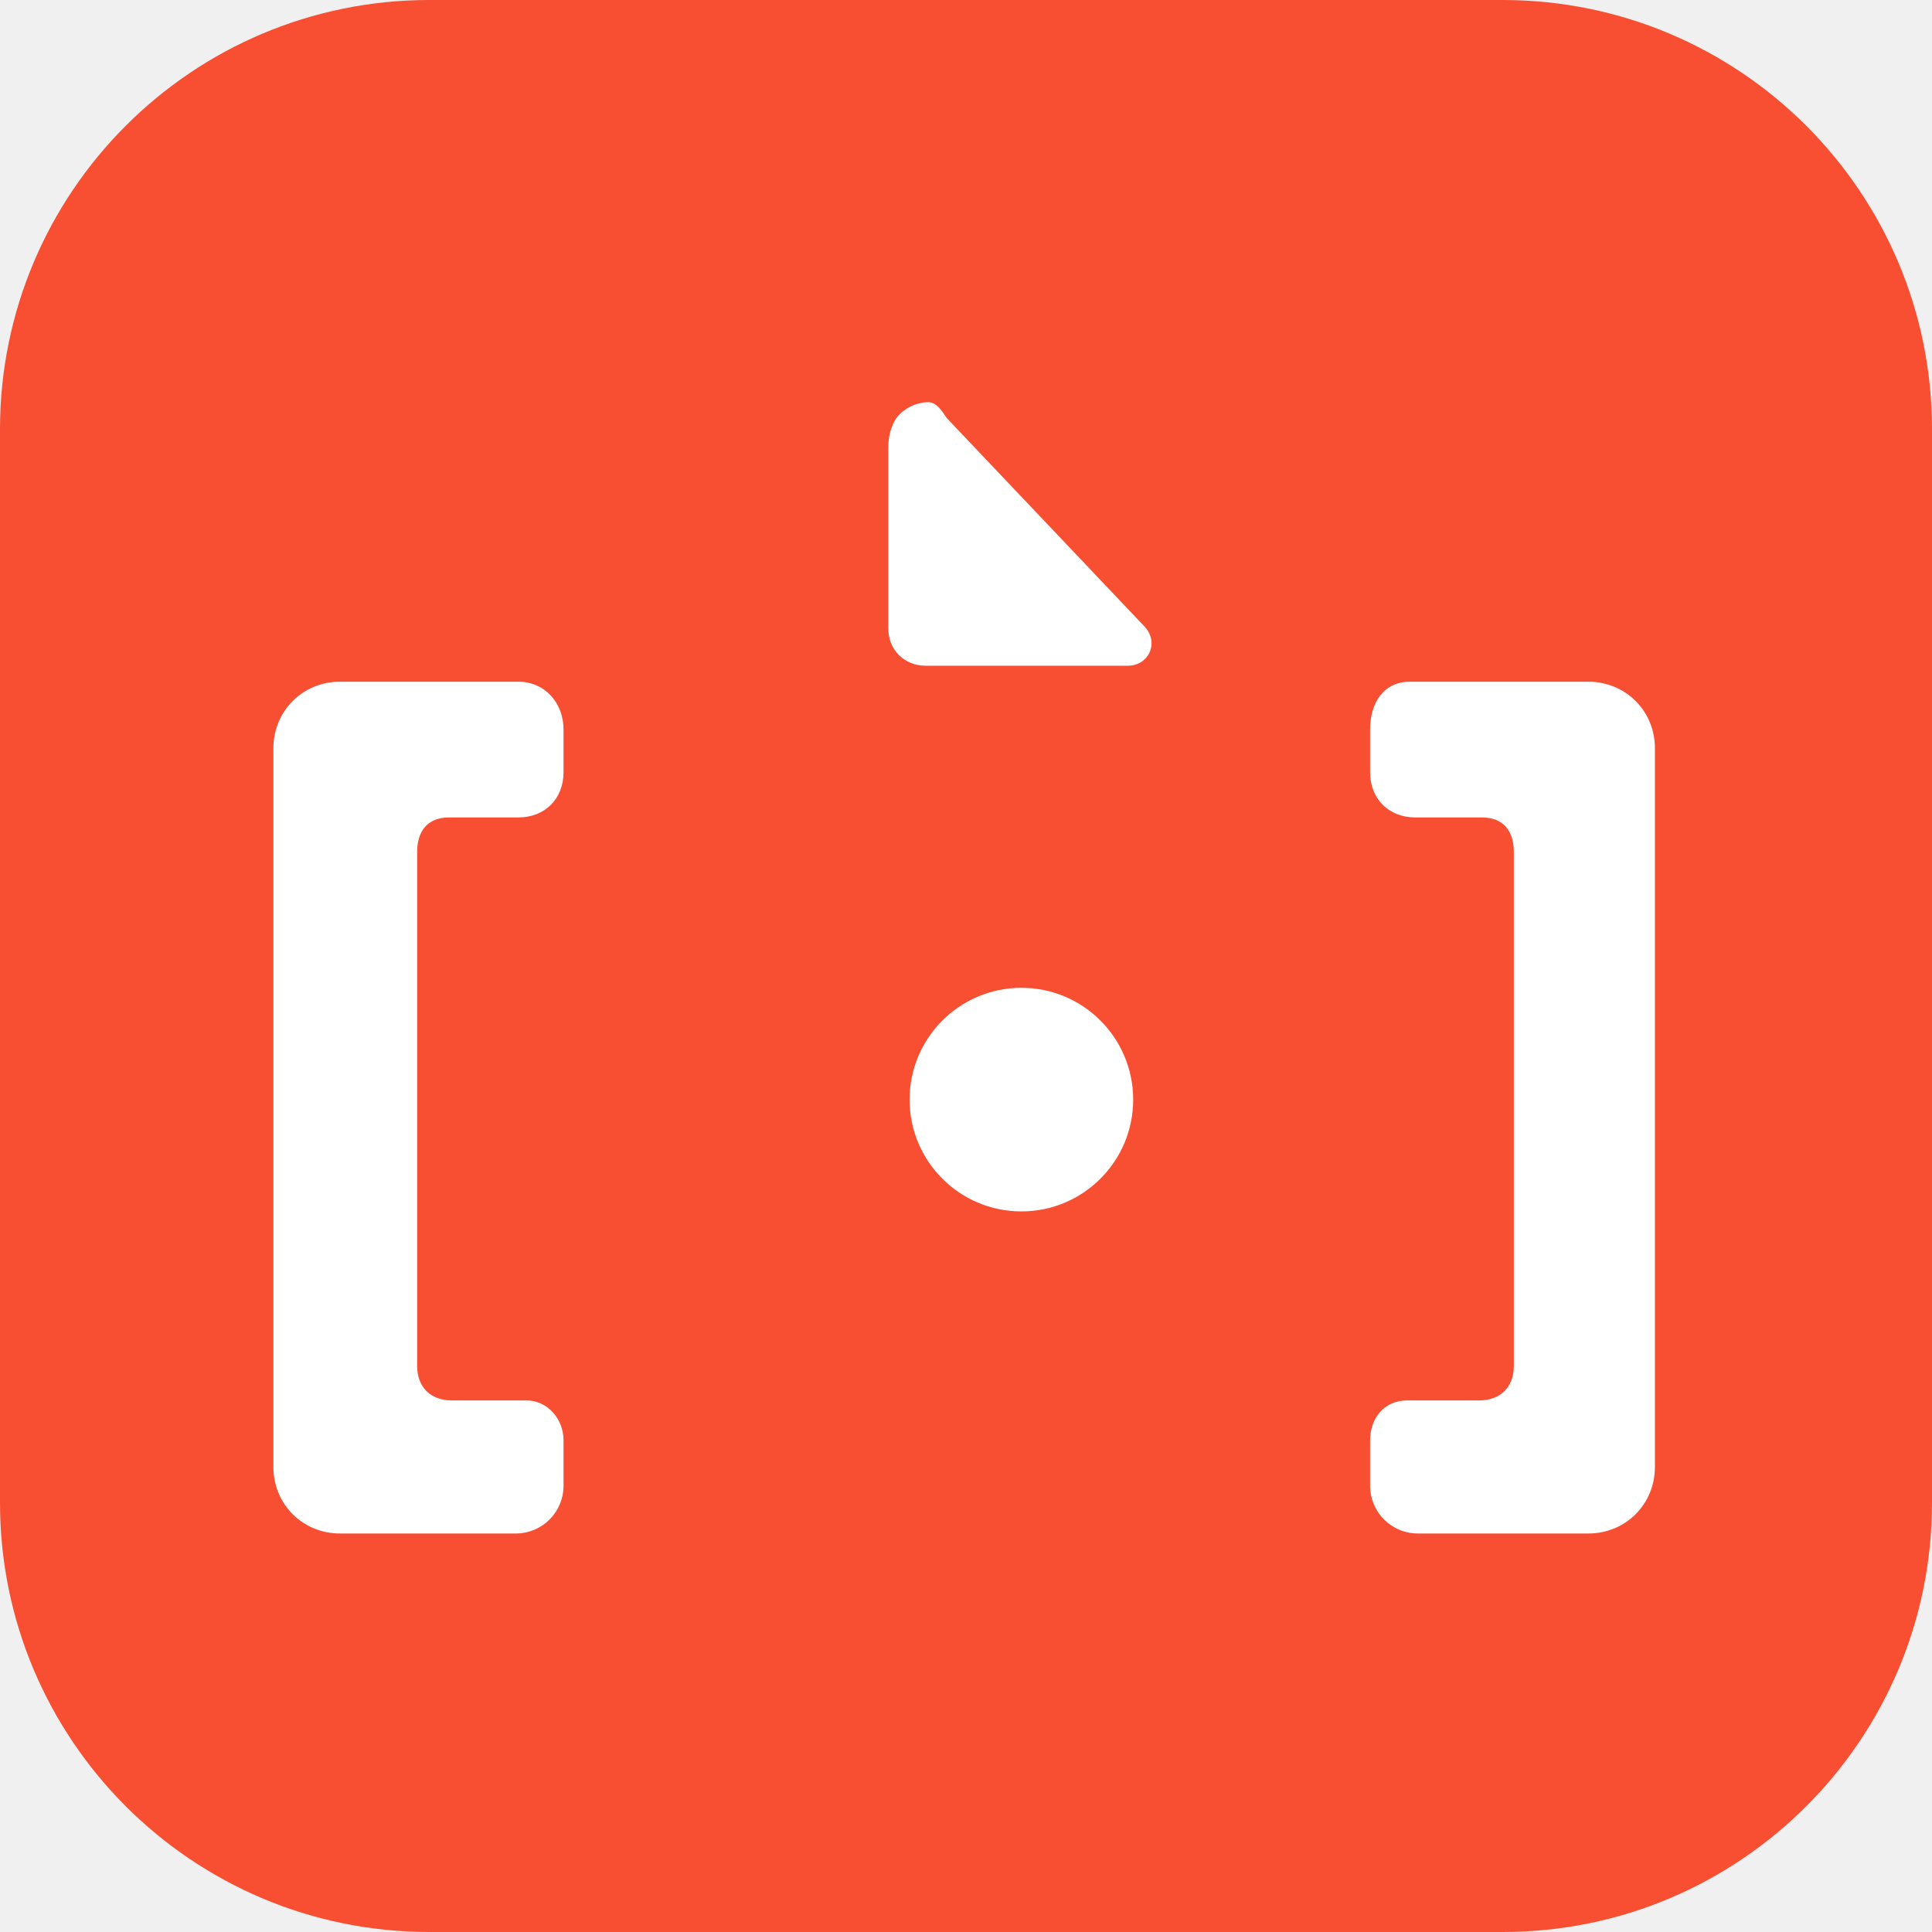
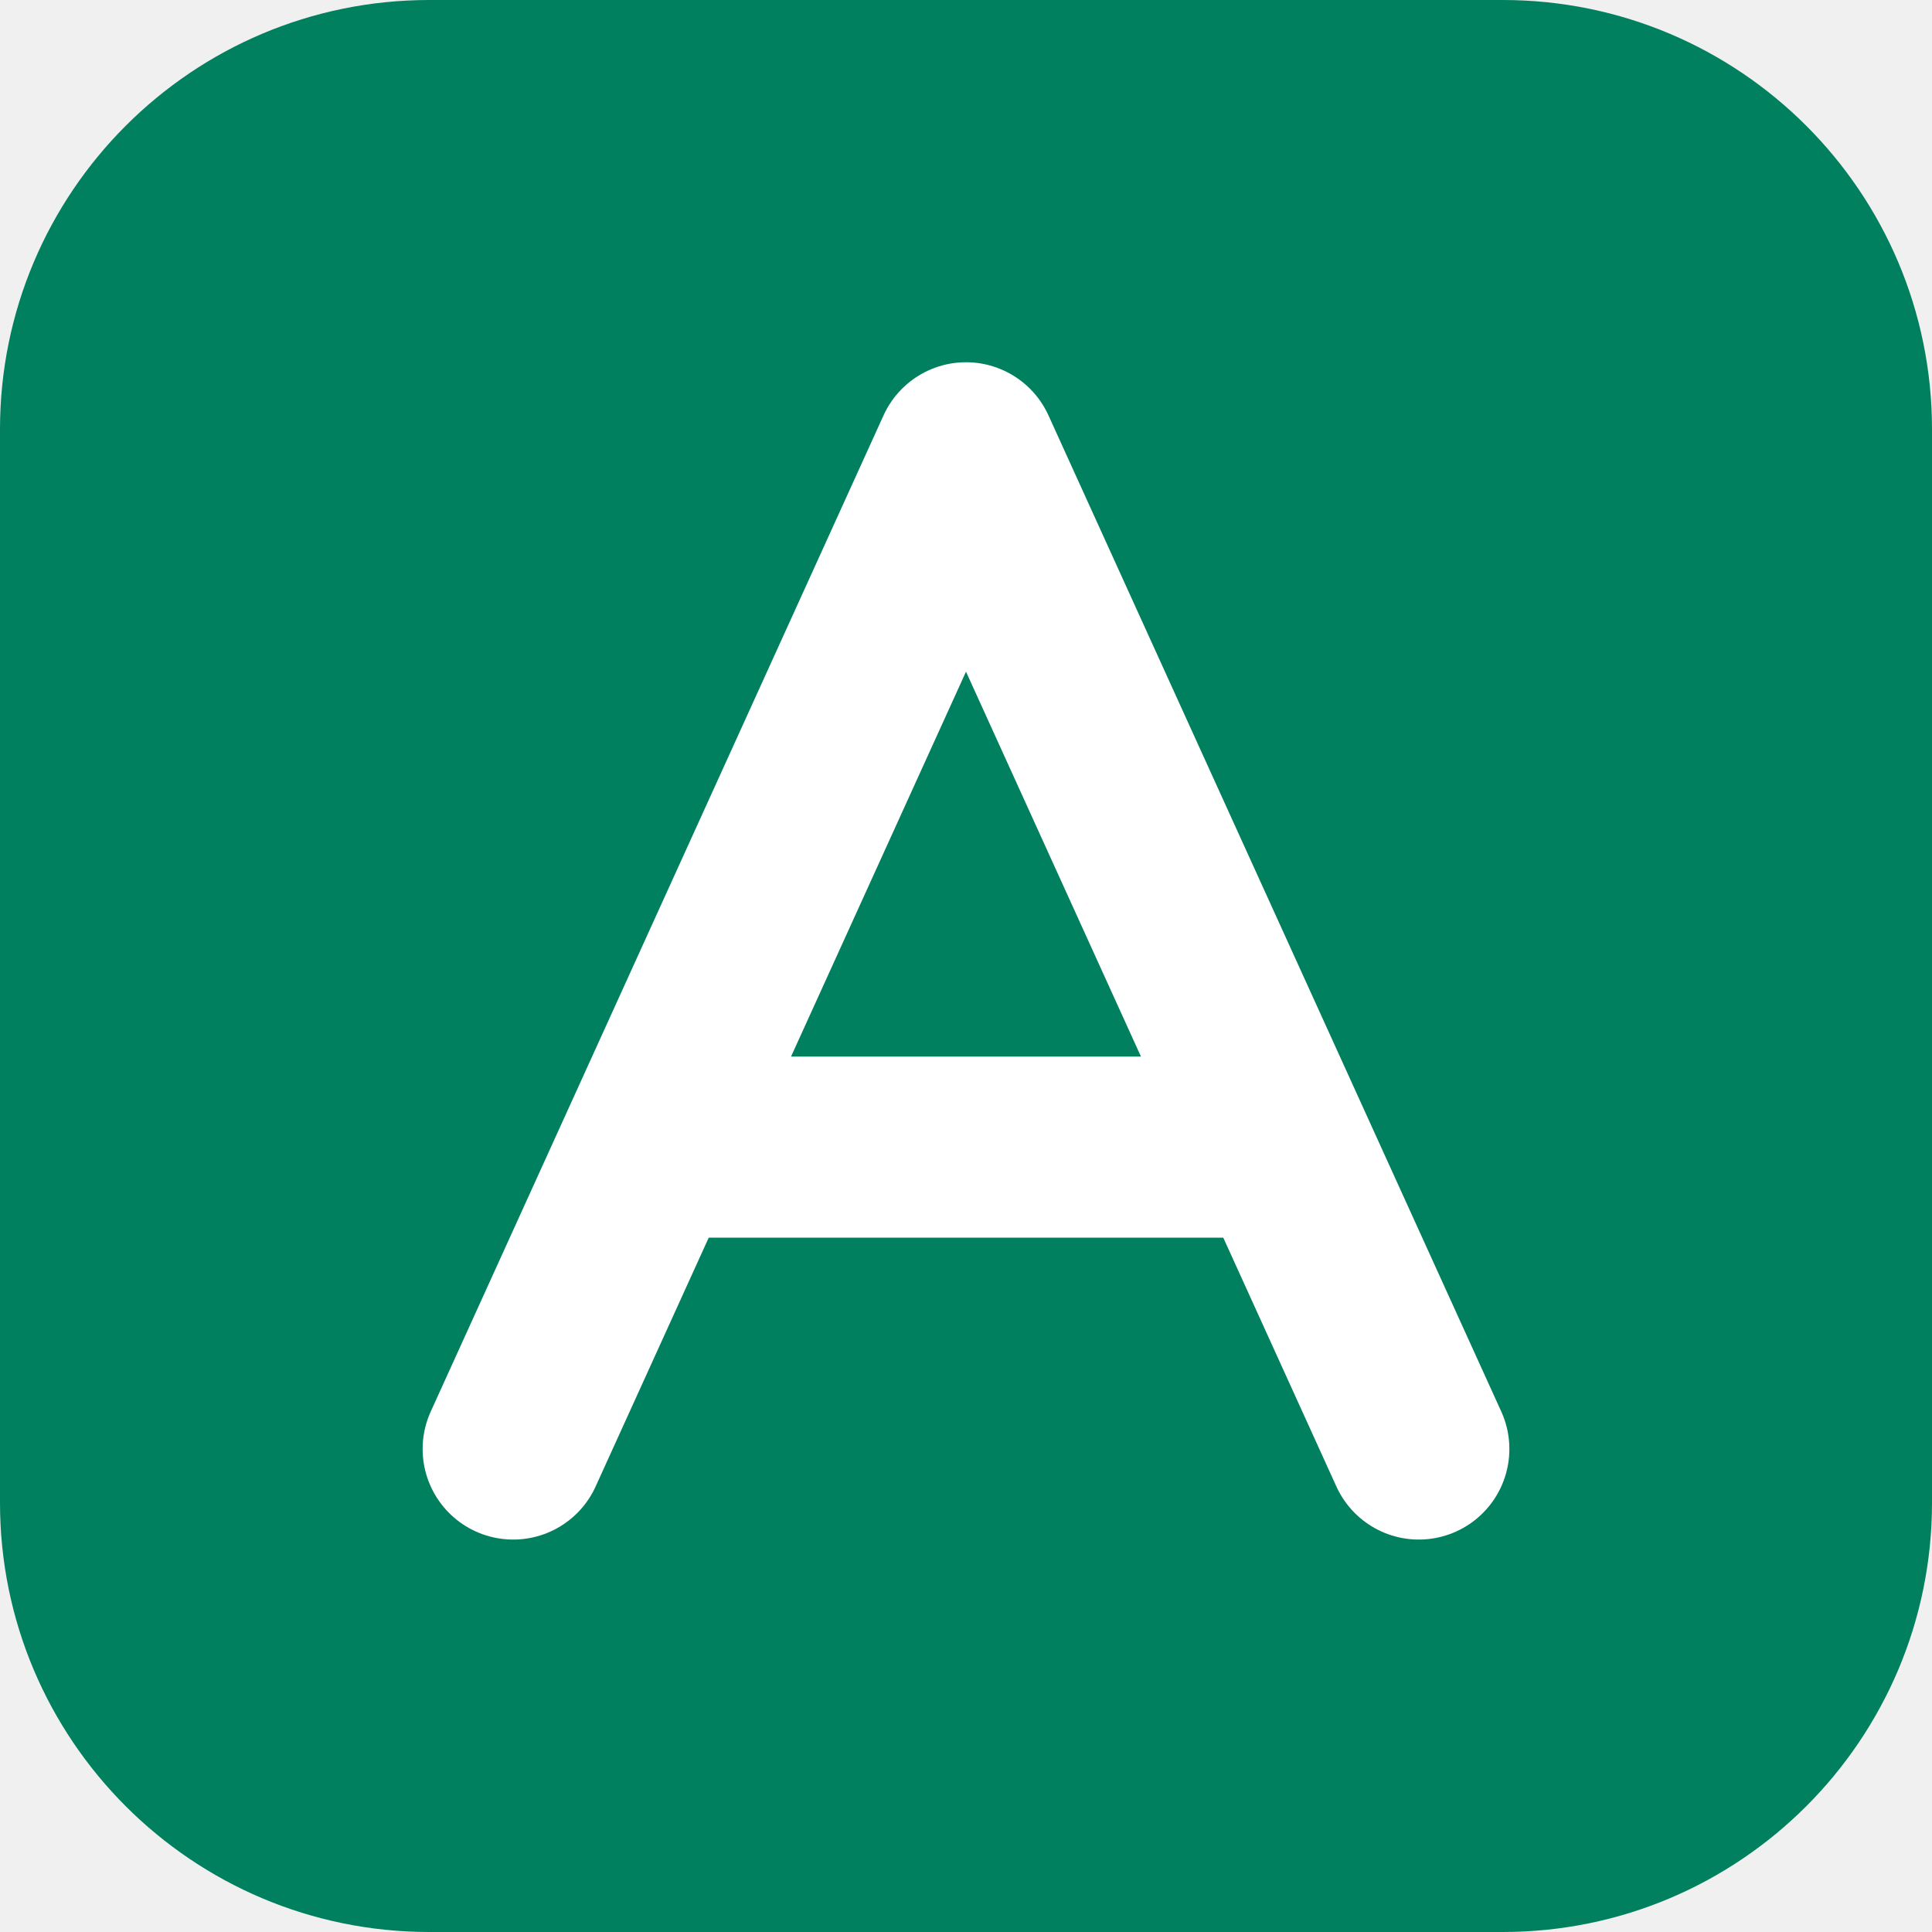
- <svg xmlns="http://www.w3.org/2000/svg" viewBox="0 0 180 180" width="180" height="180" role="img" aria-label="openma">
-   <rect width="180" height="180" rx="40" fill="#f84f32" />
-   <g transform="translate(22 34) scale(.248) translate(-240 -244)" fill="#ffffff">
-     <path d="M279 363H346C356 363 363 371 363 381V397C363 407 356 414 346 414H320C312 414 308 419 308 427V620C308 628 313 633 321 633H349C357 633 363 640 363 648V665C363 675 355 683 345 683H279C265 683 254 672 254 658V388C254 374 265 363 279 363Z" />
-     <path d="M748 363H681C671 363 666 371 666 381V397C666 407 673 414 683 414H708C716 414 720 419 720 427V620C720 628 715 633 707 633H680C671 633 666 640 666 648V665C666 675 674 683 684 683H748C762 683 773 672 773 658V388C773 374 762 363 748 363Z" />
-     <path d="M500 258C496 258 491 260 488 264C486 267 485 271 485 275V343C485 351 491 357 499 357H575C583 357 587 348 581 342L507 264C505 261 503 258 500 258Z" />
-     <circle cx="535" cy="520" r="42" />
+ <svg xmlns="http://www.w3.org/2000/svg" viewBox="0 0 180 180" width="180" height="180" role="img" aria-label="Консоль агентов">
+   <rect width="180" height="180" rx="40" fill="#00805E" />
+   <g transform="scale(2.8125)">
+     <path d="M17 48L32 15L47 48M23.5 38H40.5" fill="none" stroke="#FFFFFF" stroke-width="6" stroke-linecap="round" stroke-linejoin="round" />
  </g>
</svg>
